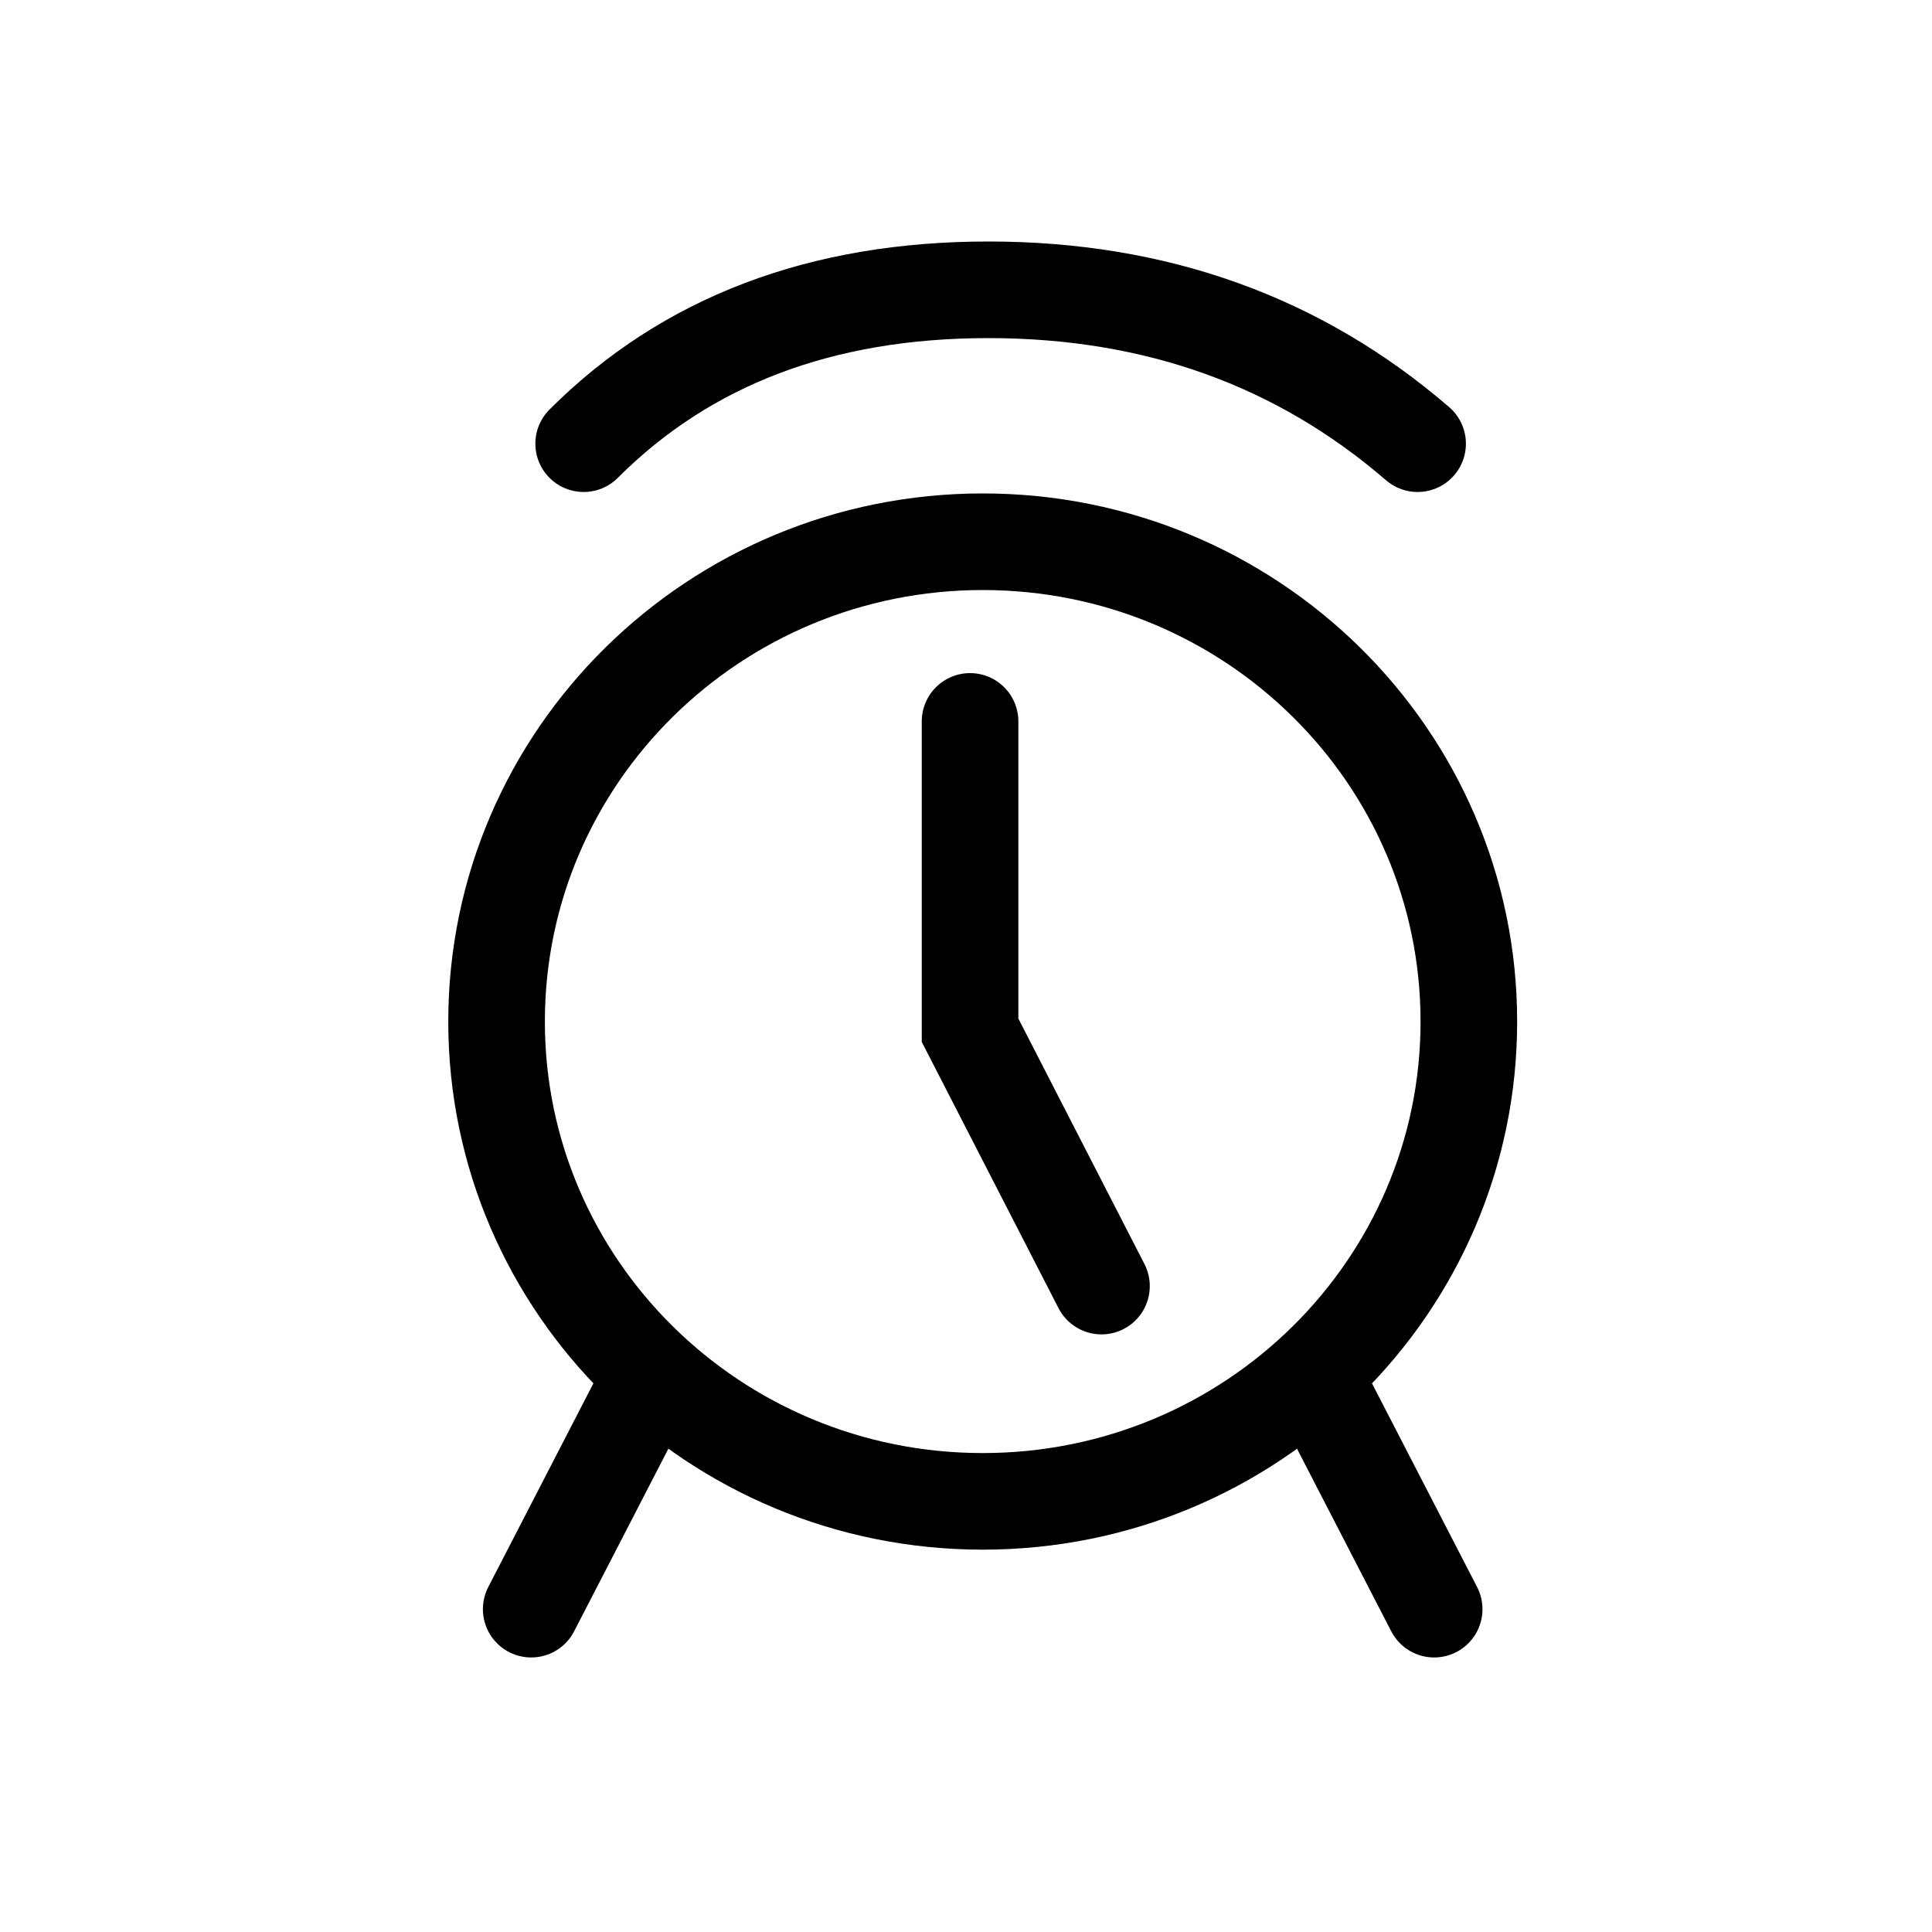
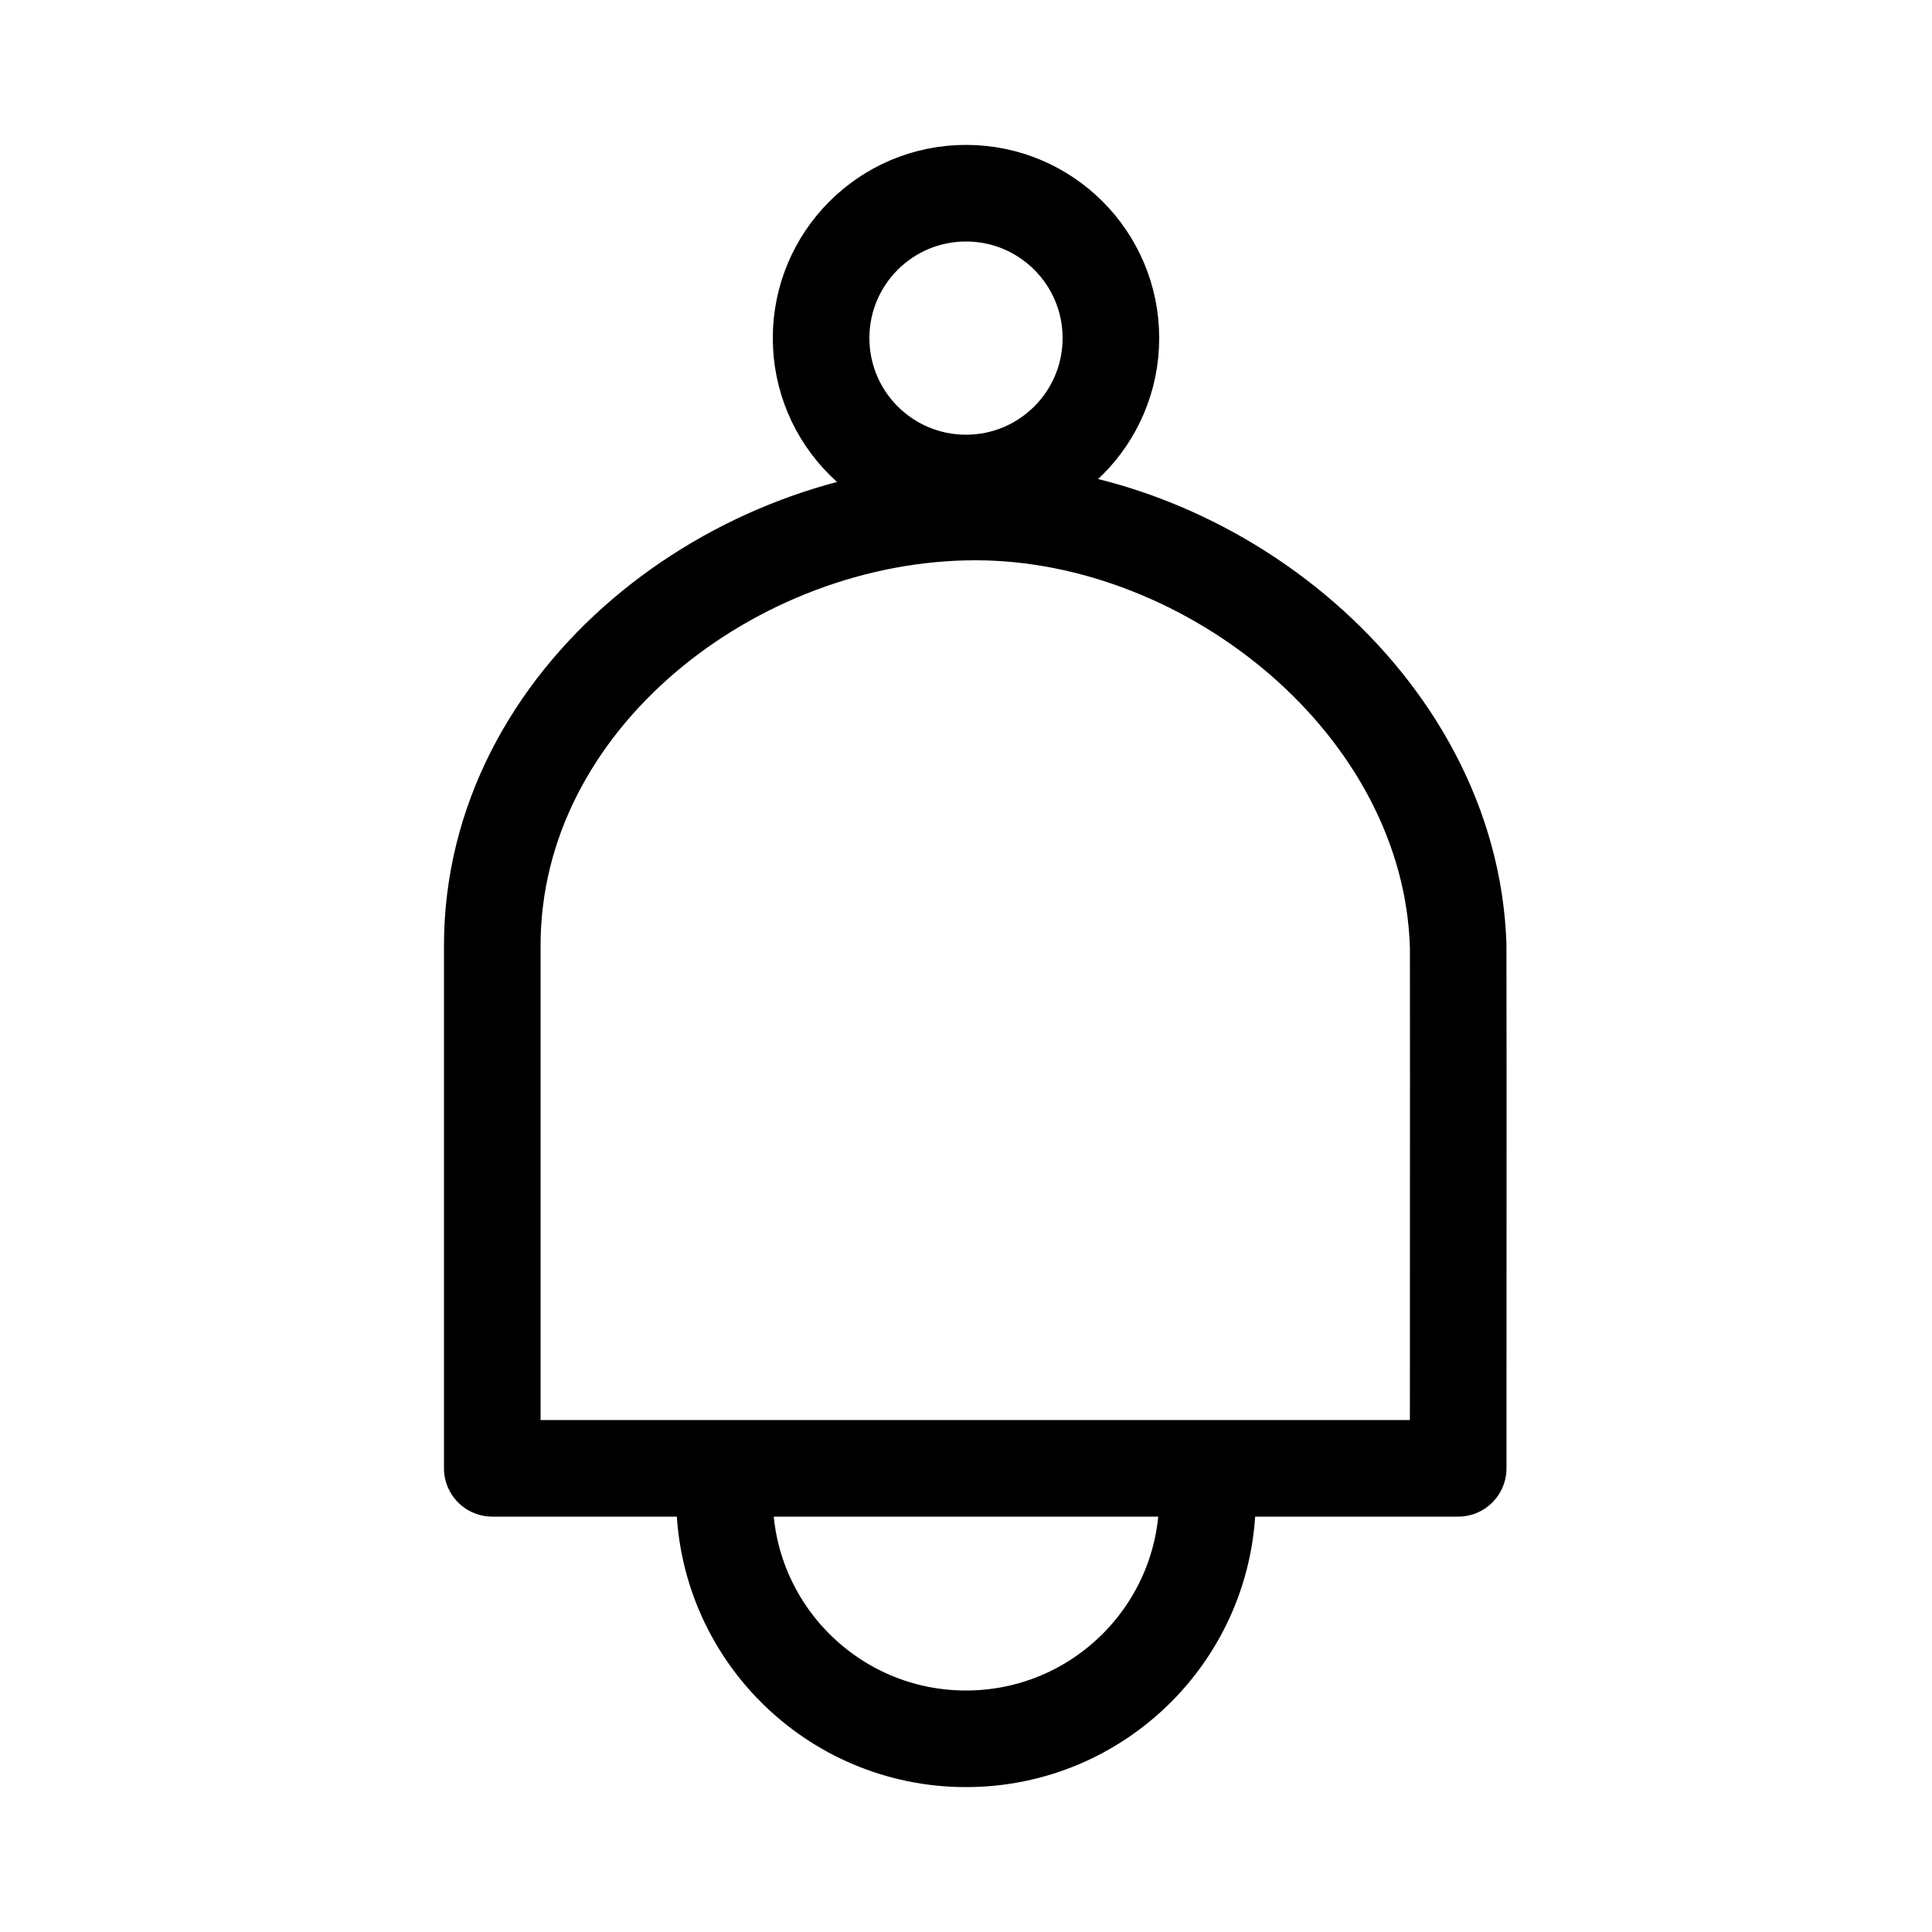
<svg xmlns="http://www.w3.org/2000/svg" viewBox="0 0 40 40">
-   <g fill="none" fill-rule="evenodd" stroke="currentColor" stroke-linecap="round" stroke-width="2">
-     <path d="M30.411 21.151c0 5.486-4.506 9.933-10.064 9.933s-10.066-4.447-10.066-9.933c0-5.487 4.508-9.935 10.066-9.935s10.064 4.448 10.064 9.935zM13.488 28.492l-2.49 4.824M27.203 28.492l2.49 4.824" />
-     <path d="M20.084 14.936v6.394l2.721 5.297M12.084 9.186C14.208 7.062 17.001 6 20.463 6c3.463 0 6.425 1.062 8.887 3.186" />
+   <g fill="none" fill-rule="evenodd" stroke="currentColor" stroke-width="2">
+     <path stroke-linecap="square" stroke-linejoin="round" d="M20.194 10.6c-4.972 0-10.002 3.847-10.002 8.98V30.4H30.19c.003-7.144.003-10.75 0-10.82-.16-4.988-5.127-8.98-9.996-8.98z" />
+     <path stroke-linecap="round" stroke-linejoin="round" d="M15 31a5 5 0 0010 0" />
+     <circle cx="20" cy="7" r="3" />
  </g>
</svg>
